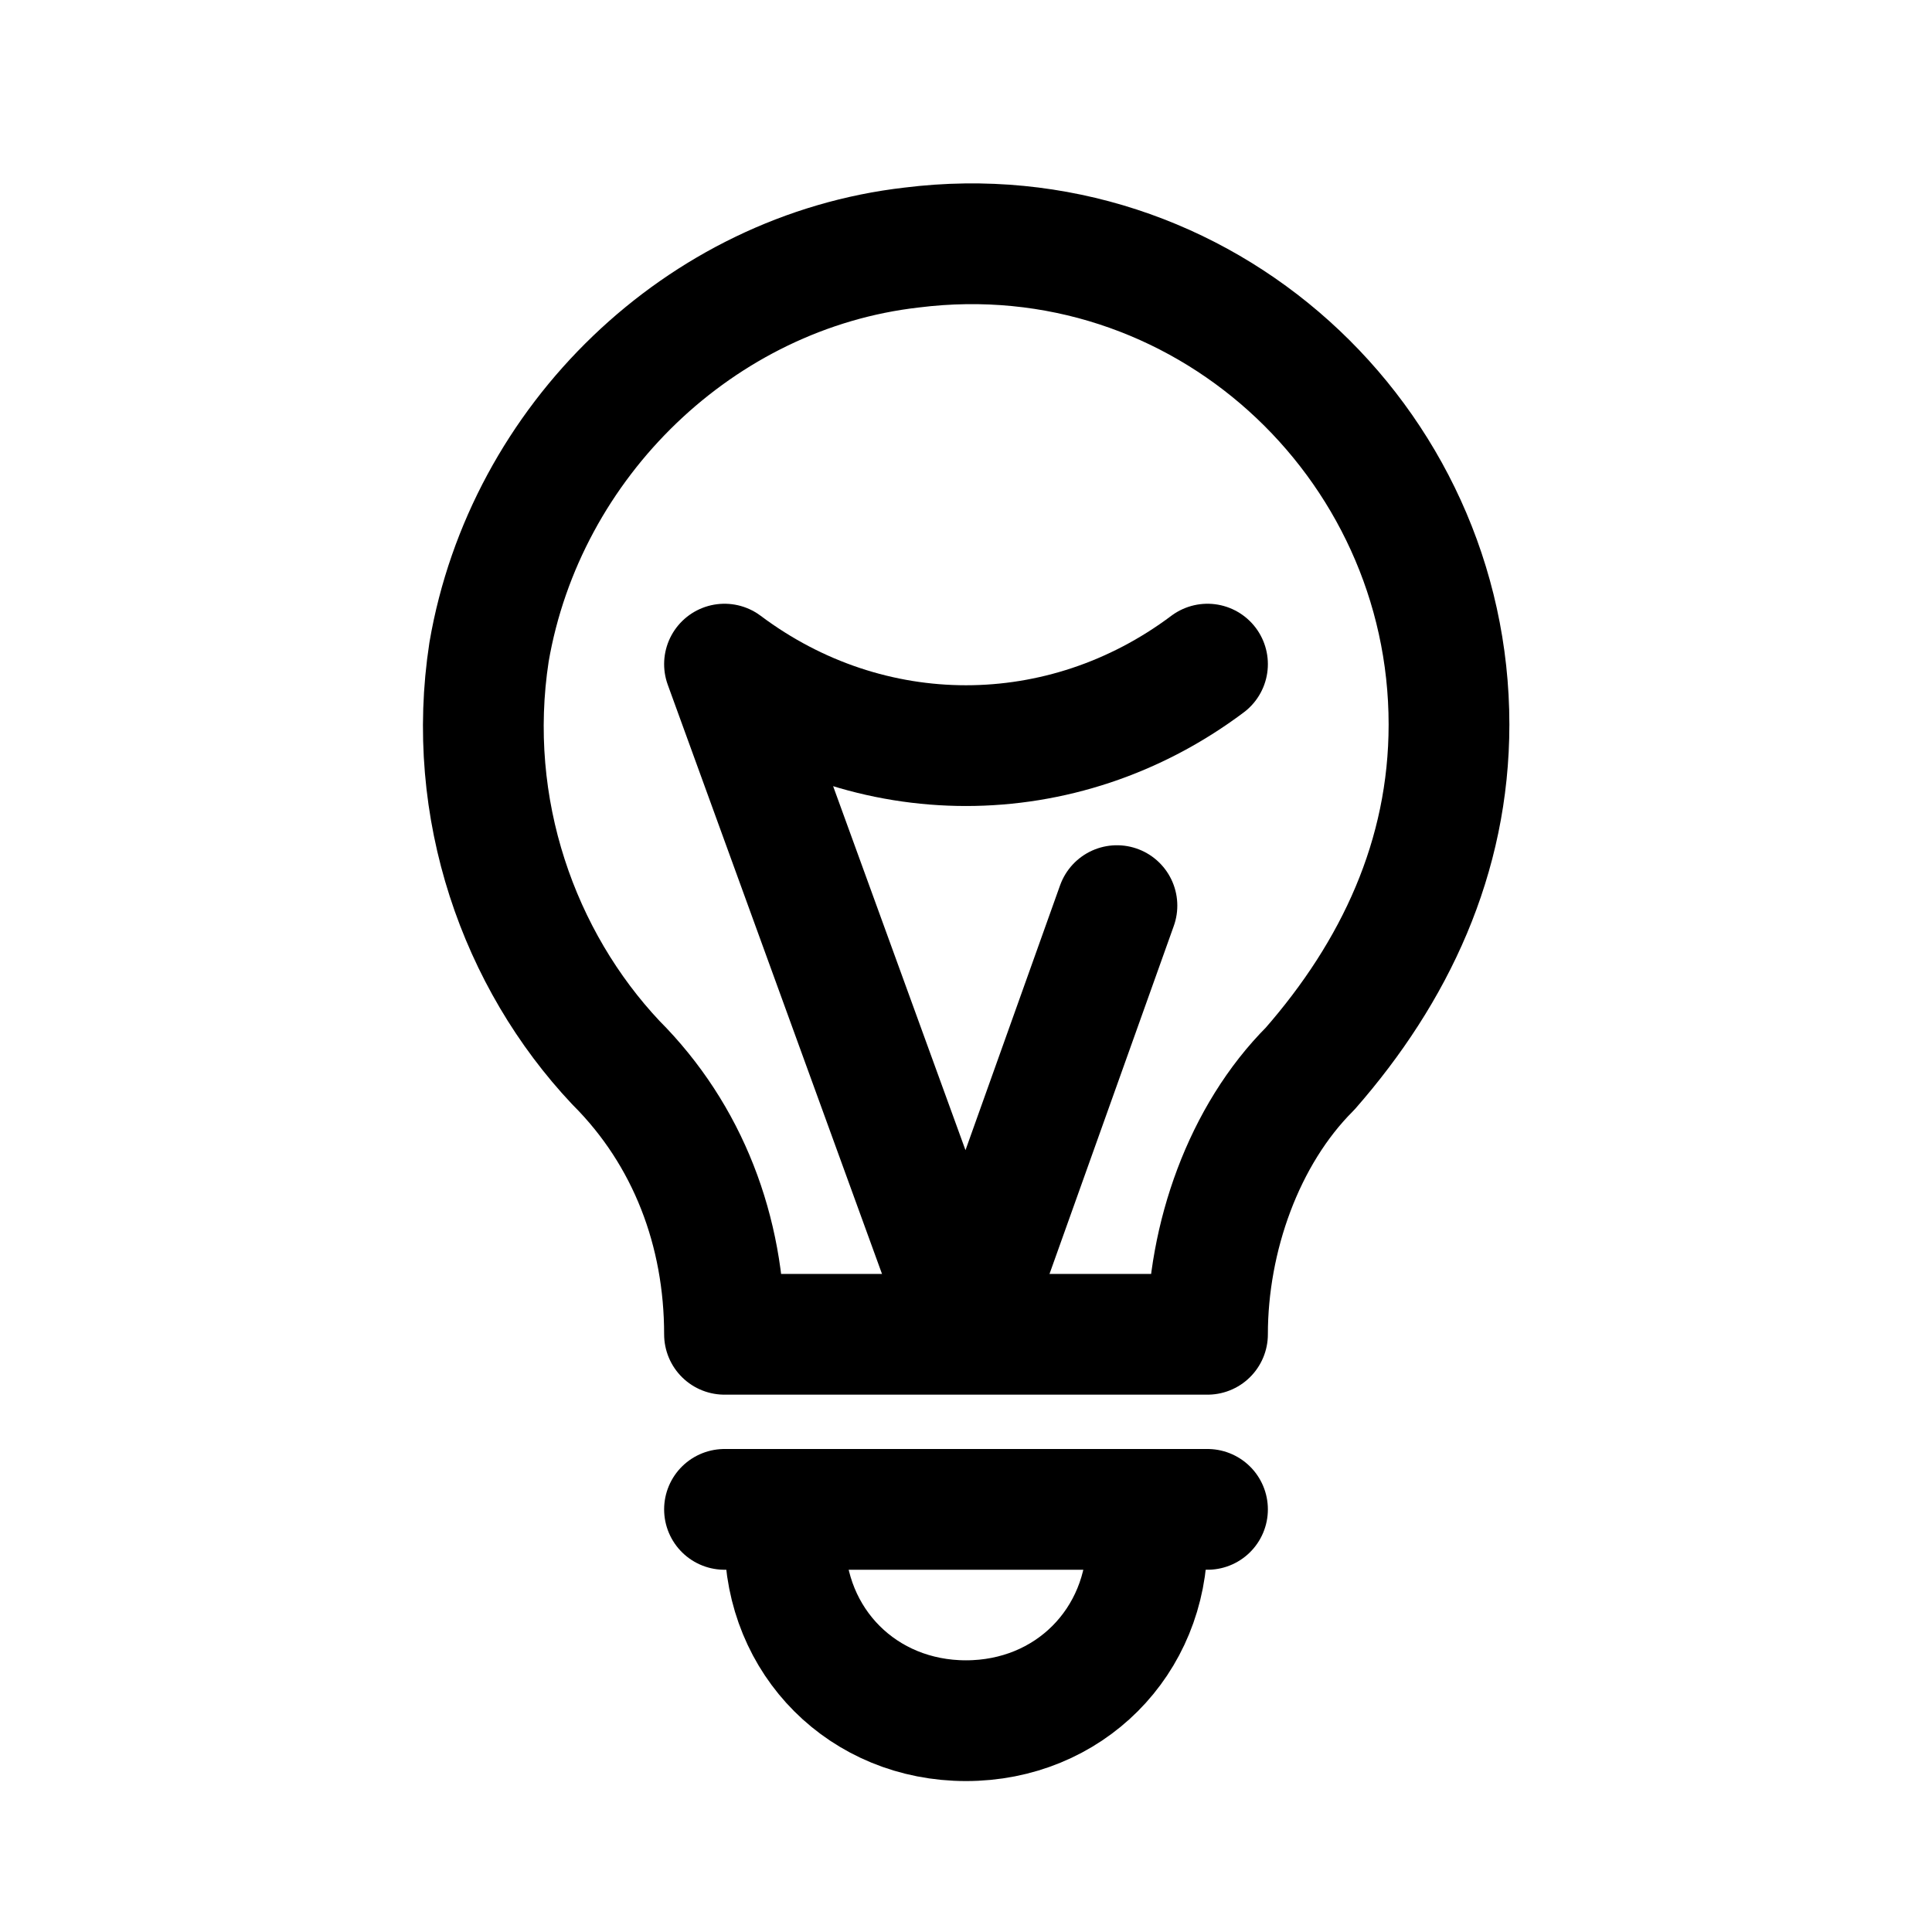
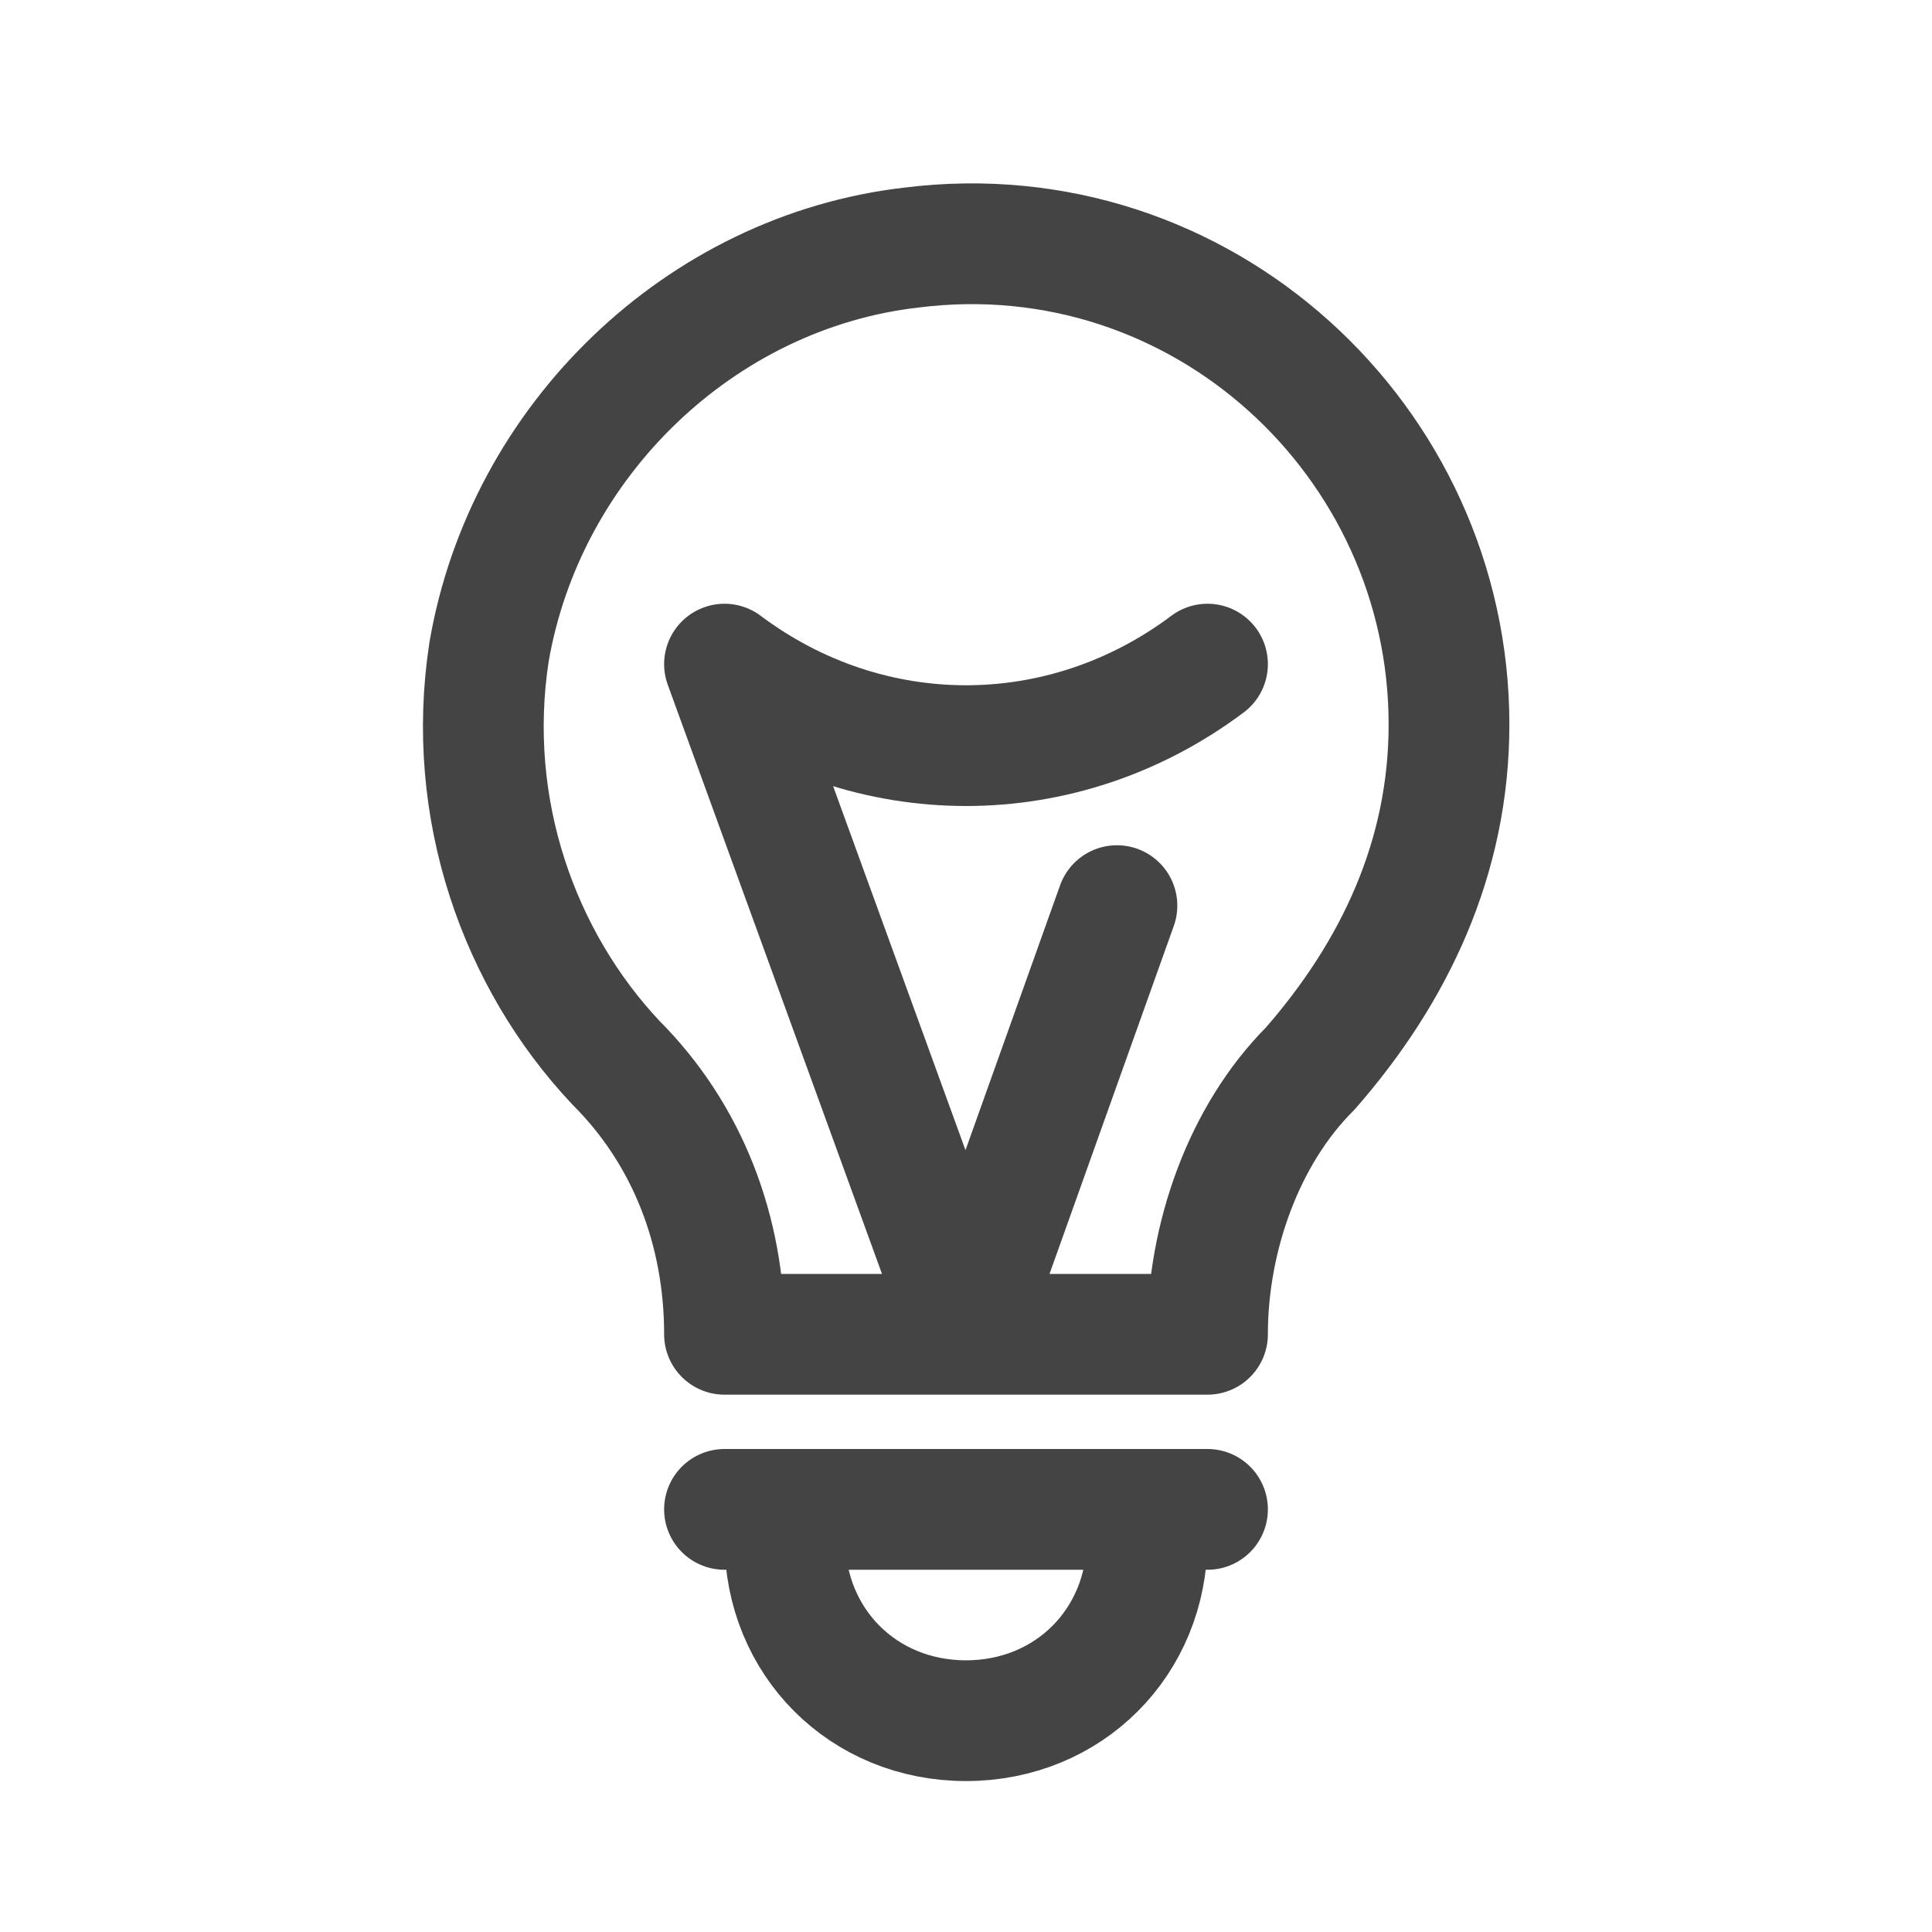
<svg xmlns="http://www.w3.org/2000/svg" version="1.1" id="Icons" x="0px" y="0px" viewBox="0 0 32 32" style="enable-background:new 0 0 32 32;" xml:space="preserve">
-   <style type="text/css">
+   <defs id="defs15" />
+   <style type="text/css" id="style2">
	.st0{fill:none;stroke:#000000;stroke-width:2;stroke-linecap:round;stroke-linejoin:round;stroke-miterlimit:10;}
</style>
-   <path class="st0" d="M24,12c0-4.7-4.1-8.5-8.9-7.9c-3.5,0.4-6.4,3.2-7,6.7c-0.4,2.6,0.5,5.1,2.1,6.8c1.2,1.2,1.8,2.8,1.8,4.5v0h8v0  c0-1.6,0.6-3.3,1.7-4.4C23.1,16.1,24,14.2,24,12z" />
-   <line class="st0" x1="20" y1="25" x2="12" y2="25" />
-   <path class="st0" d="M19,25.5c0,1.7-1.3,3-3,3s-3-1.3-3-3" />
-   <path class="st0" d="M18.5,15L16,22l-4-11l0,0c2.4,1.8,5.6,1.8,8,0l0,0" />
+   <path class="st0" d="M24,12c0-4.7-4.1-8.5-8.9-7.9c-3.5,0.4-6.4,3.2-7,6.7c-0.4,2.6,0.5,5.1,2.1,6.8c1.2,1.2,1.8,2.8,1.8,4.5v0h8v0  c0-1.6,0.6-3.3,1.7-4.4C23.1,16.1,24,14.2,24,12z" id="path4" style="stroke:#444444;stroke-opacity:1" />
+   <path class="st0" d="M19,25.5c0,1.7-1.3,3-3,3s-3-1.3-3-3" id="path8" style="stroke:#444444;stroke-opacity:1" />
+   <line class="st0" x1="20" y1="25" x2="12" y2="25" id="line6" style="stroke:#444444;stroke-opacity:1" />
+   <path class="st0" d="M18.5,15L16,22l-4-11l0,0c2.4,1.8,5.6,1.8,8,0l0,0" id="path10" style="stroke:#444444;stroke-opacity:1" />
</svg>
